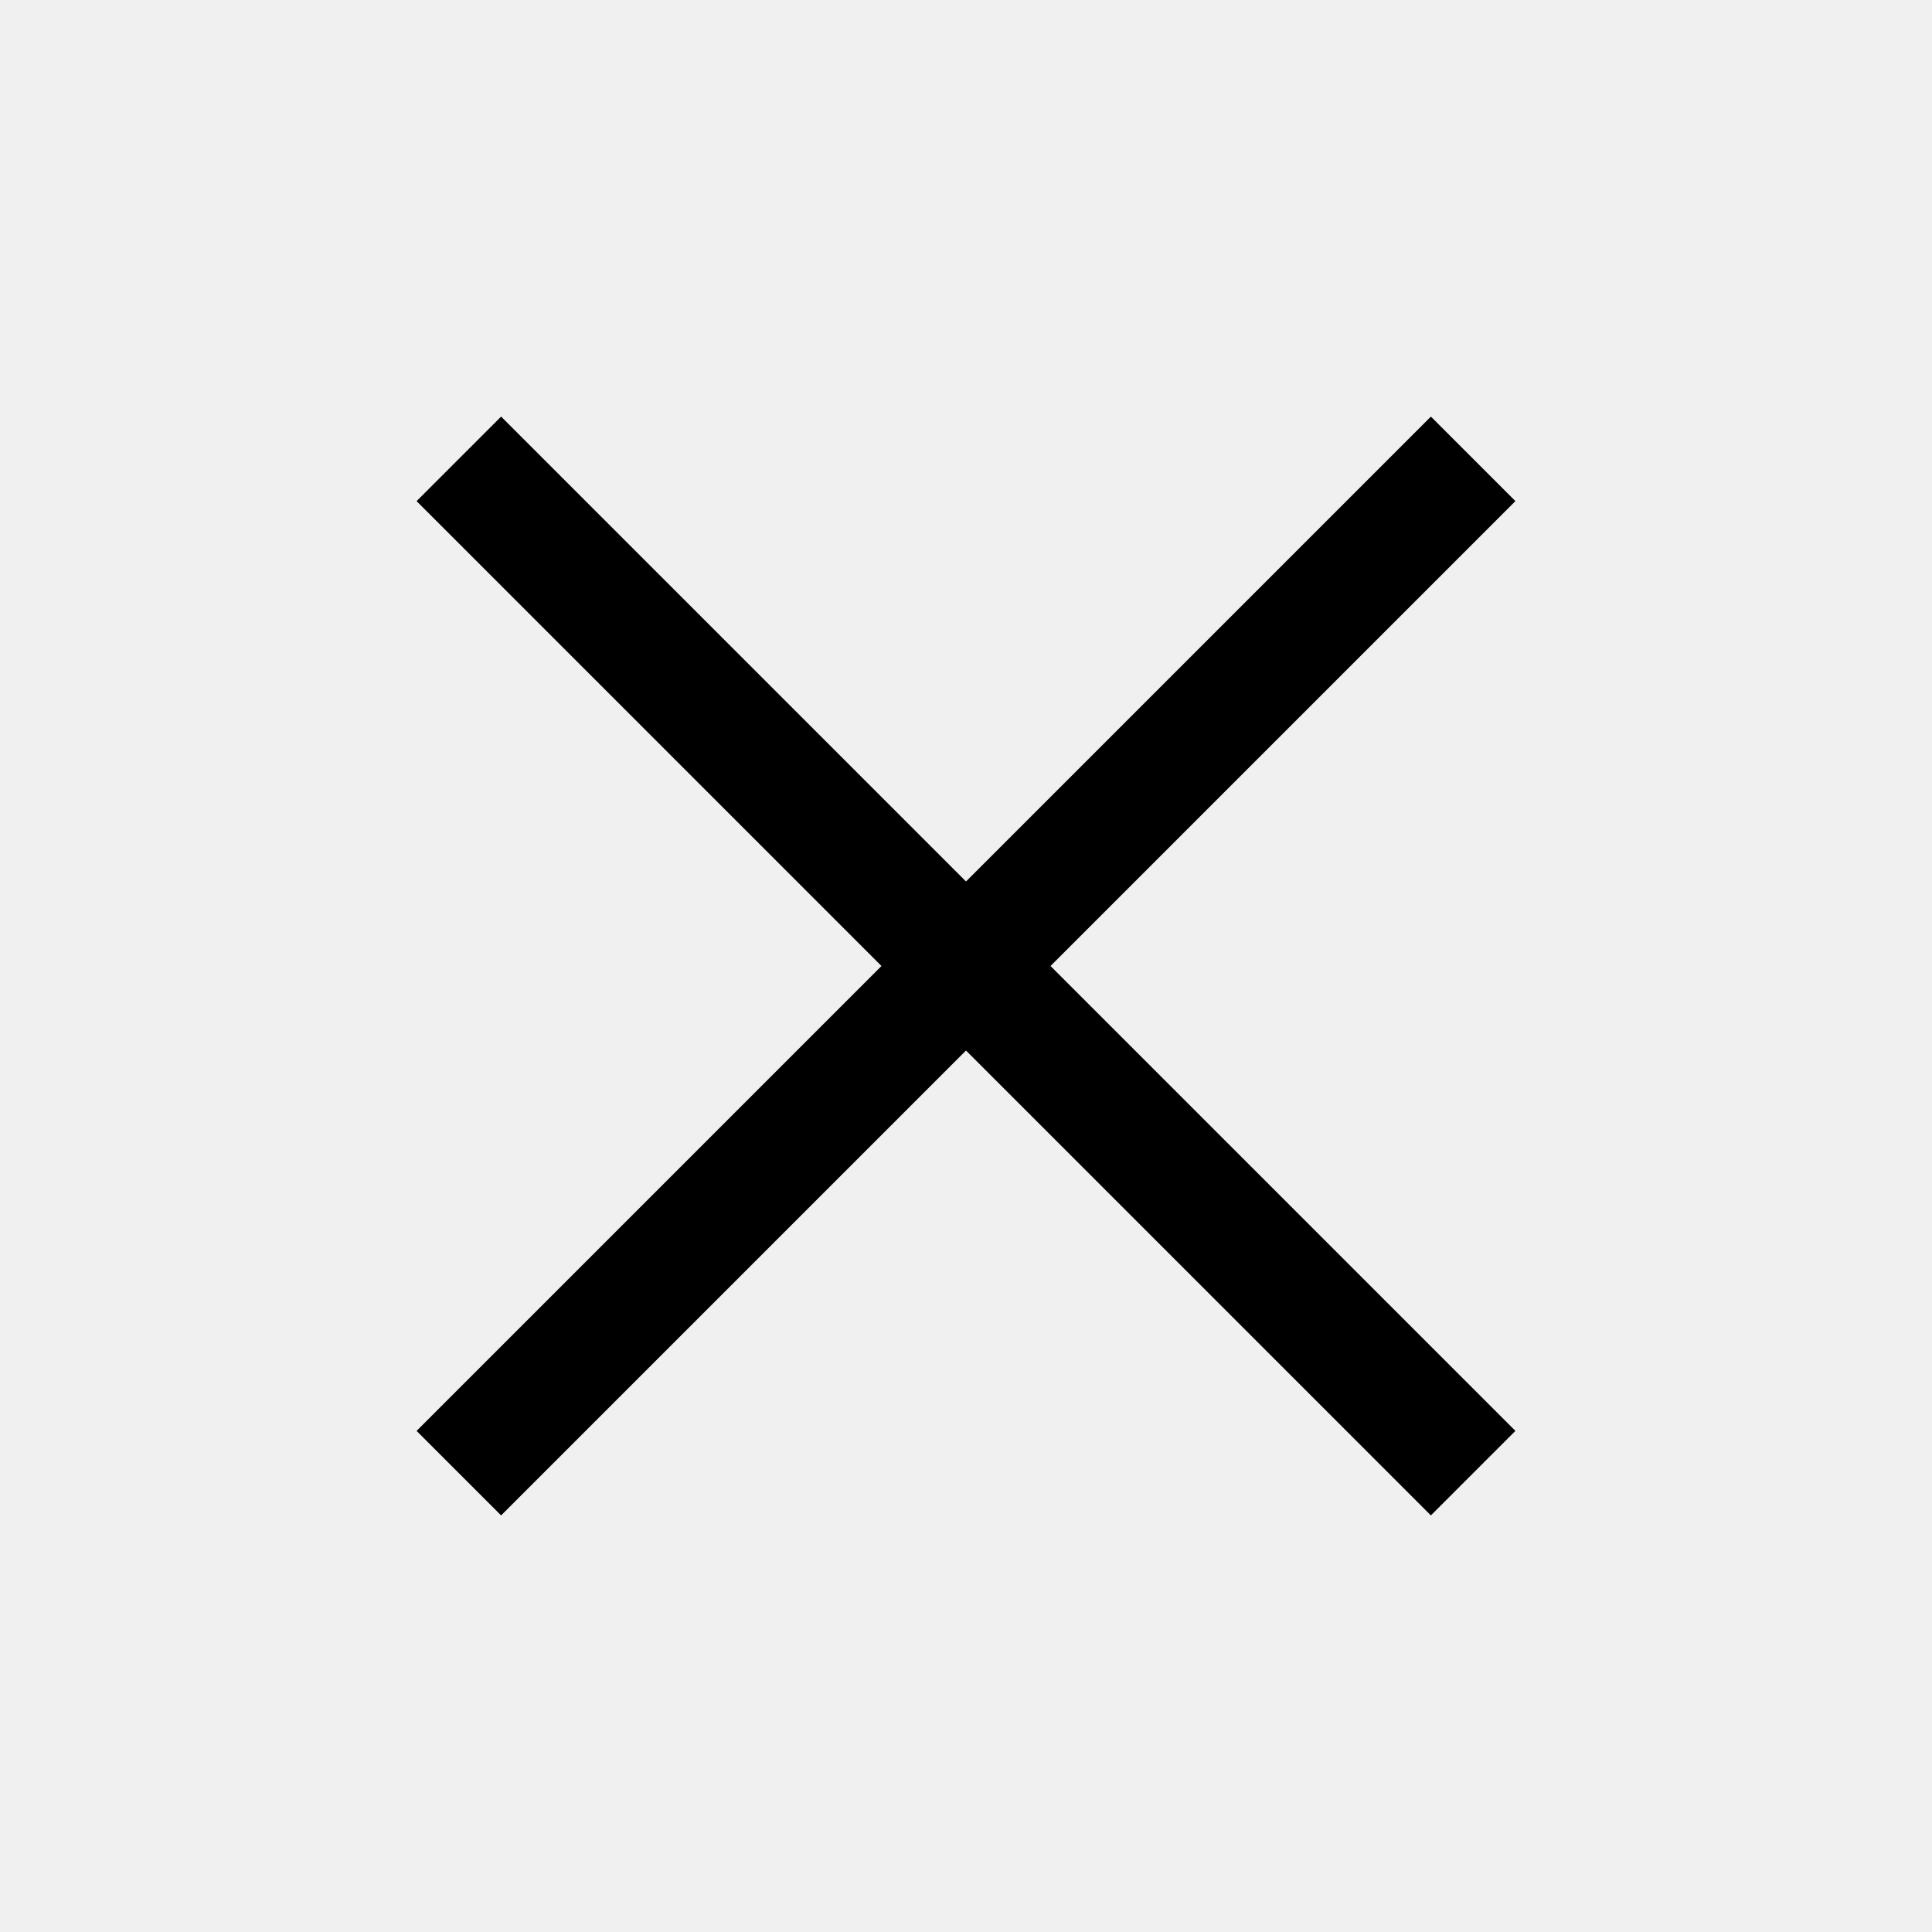
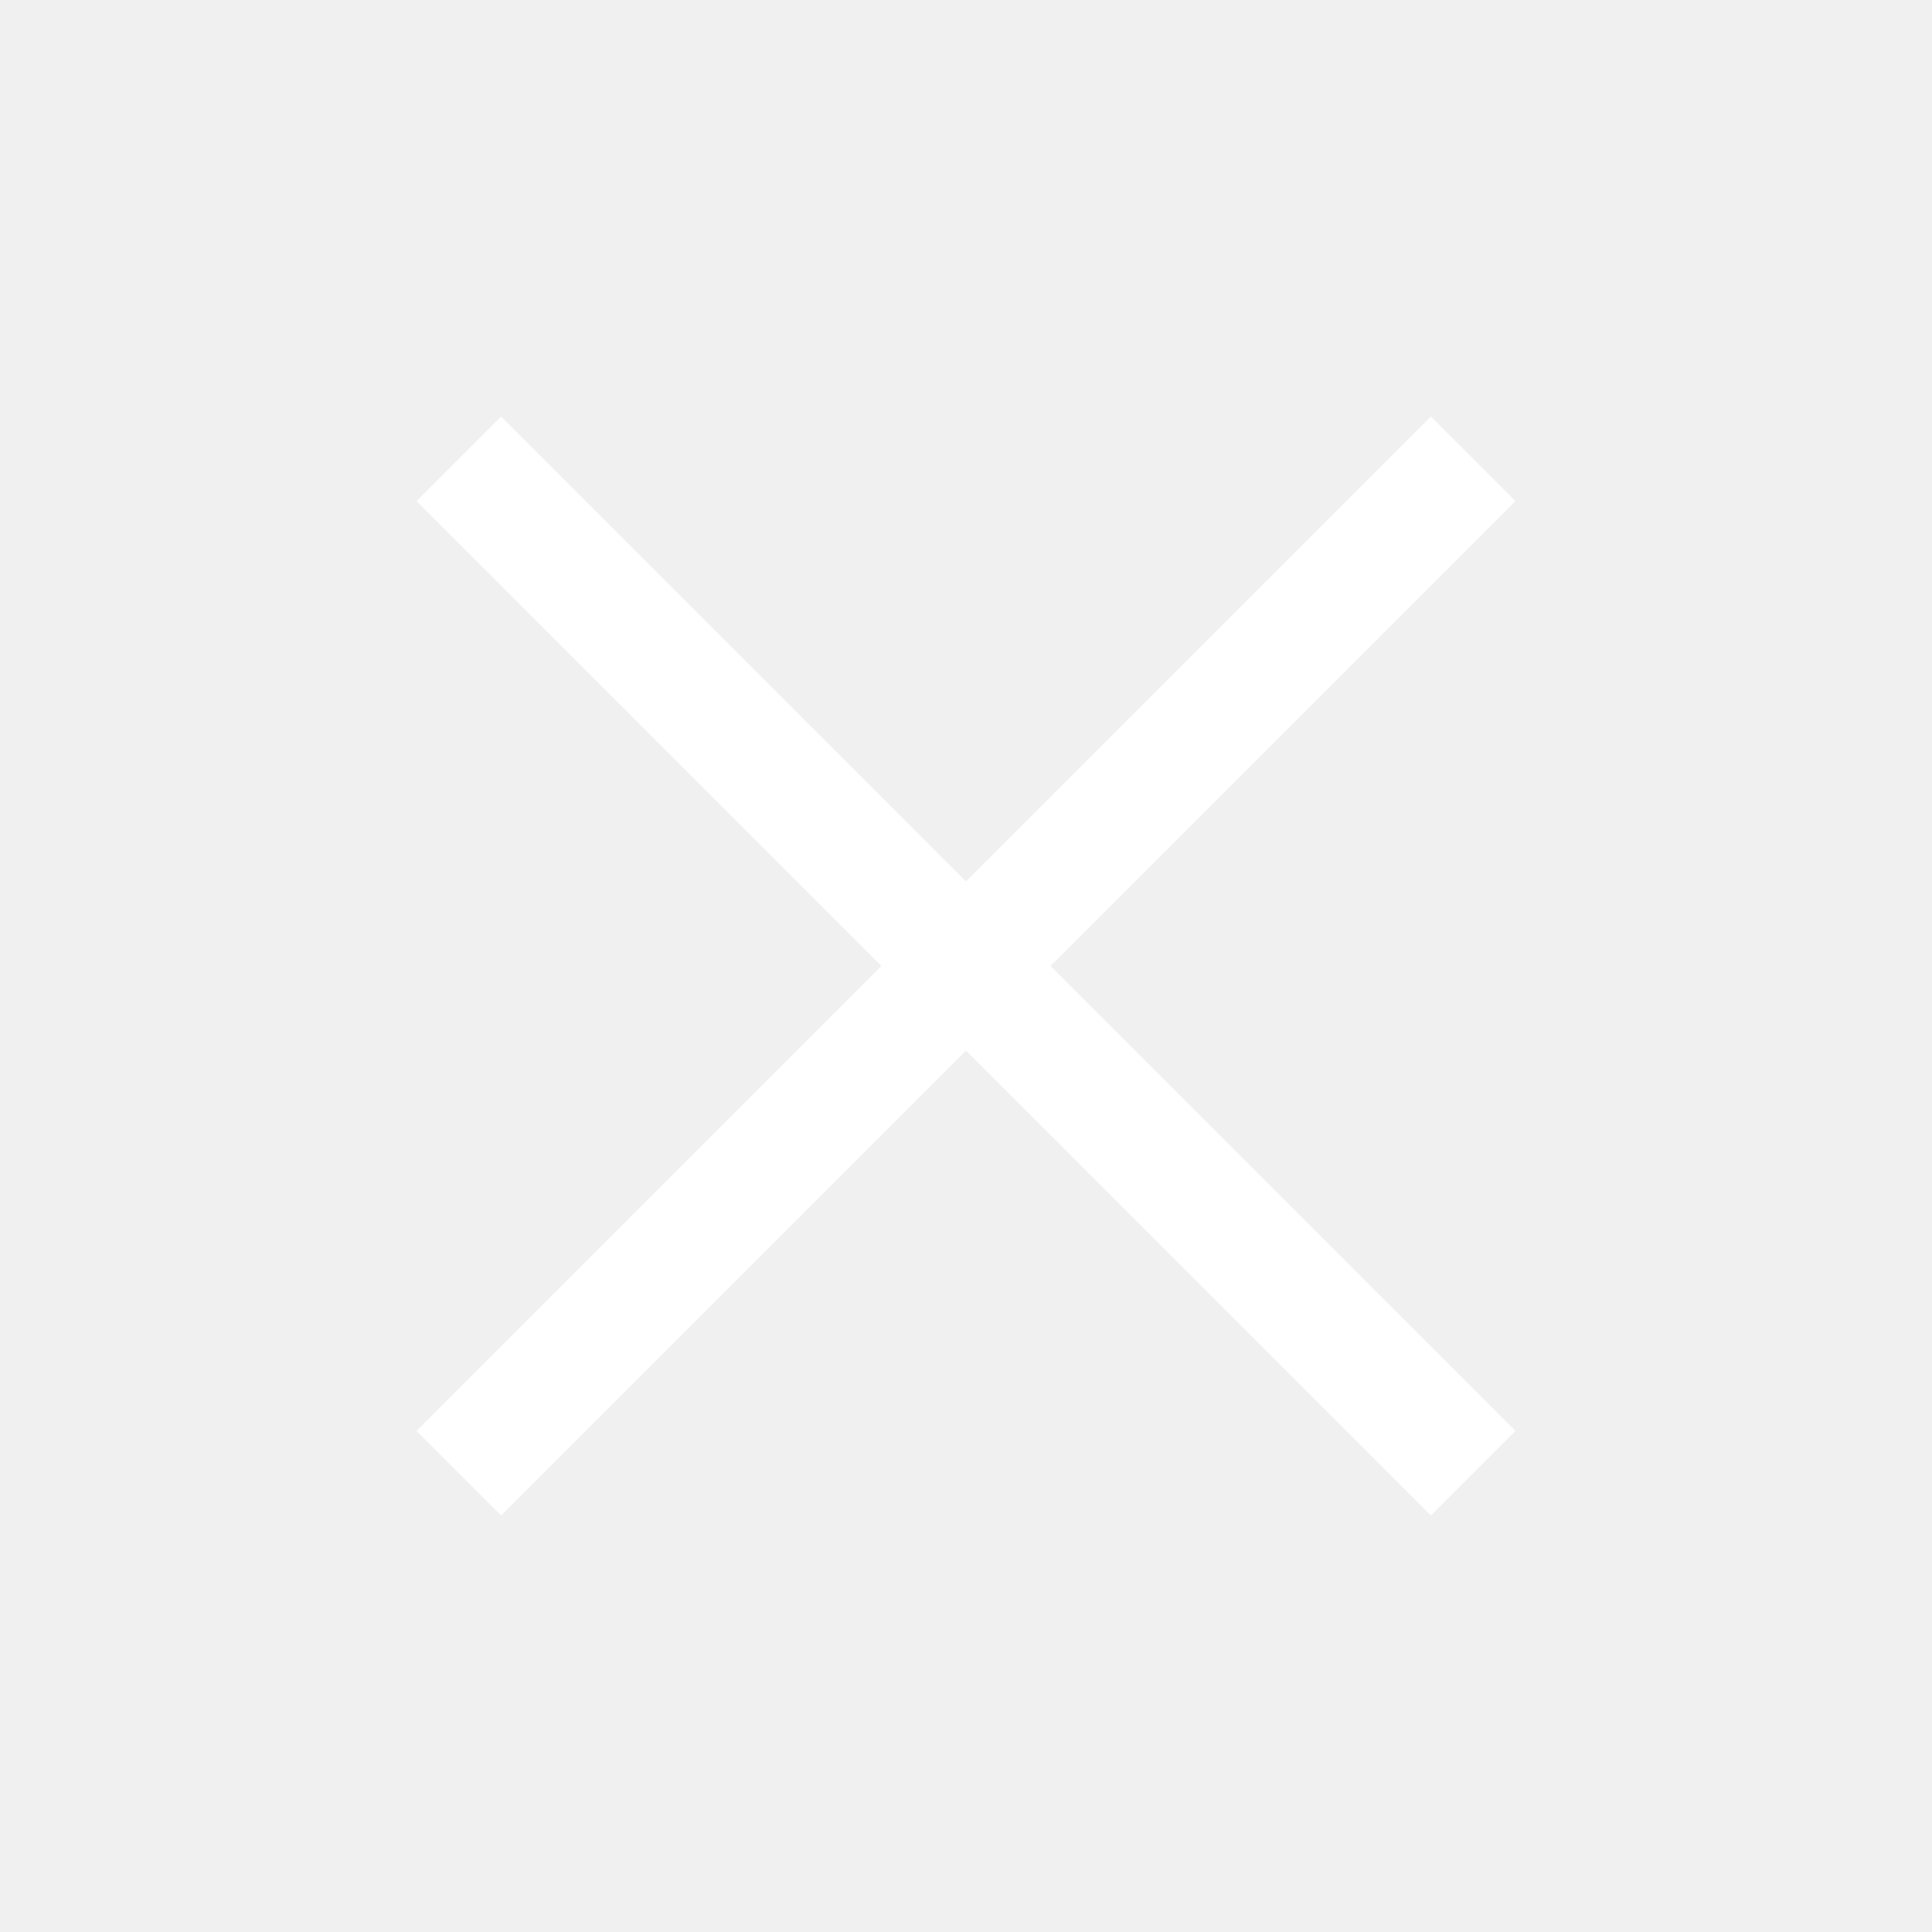
- <svg xmlns="http://www.w3.org/2000/svg" height="48" width="48">
+ <svg xmlns="http://www.w3.org/2000/svg" height="48" width="48" fill="white">
  <path d="m12.45 37.65-2.1-2.1L21.9 24 10.35 12.45l2.1-2.1L24 21.9l11.55-11.55 2.1 2.1L26.1 24l11.55 11.55-2.1 2.1L24 26.1Z" />
</svg>
